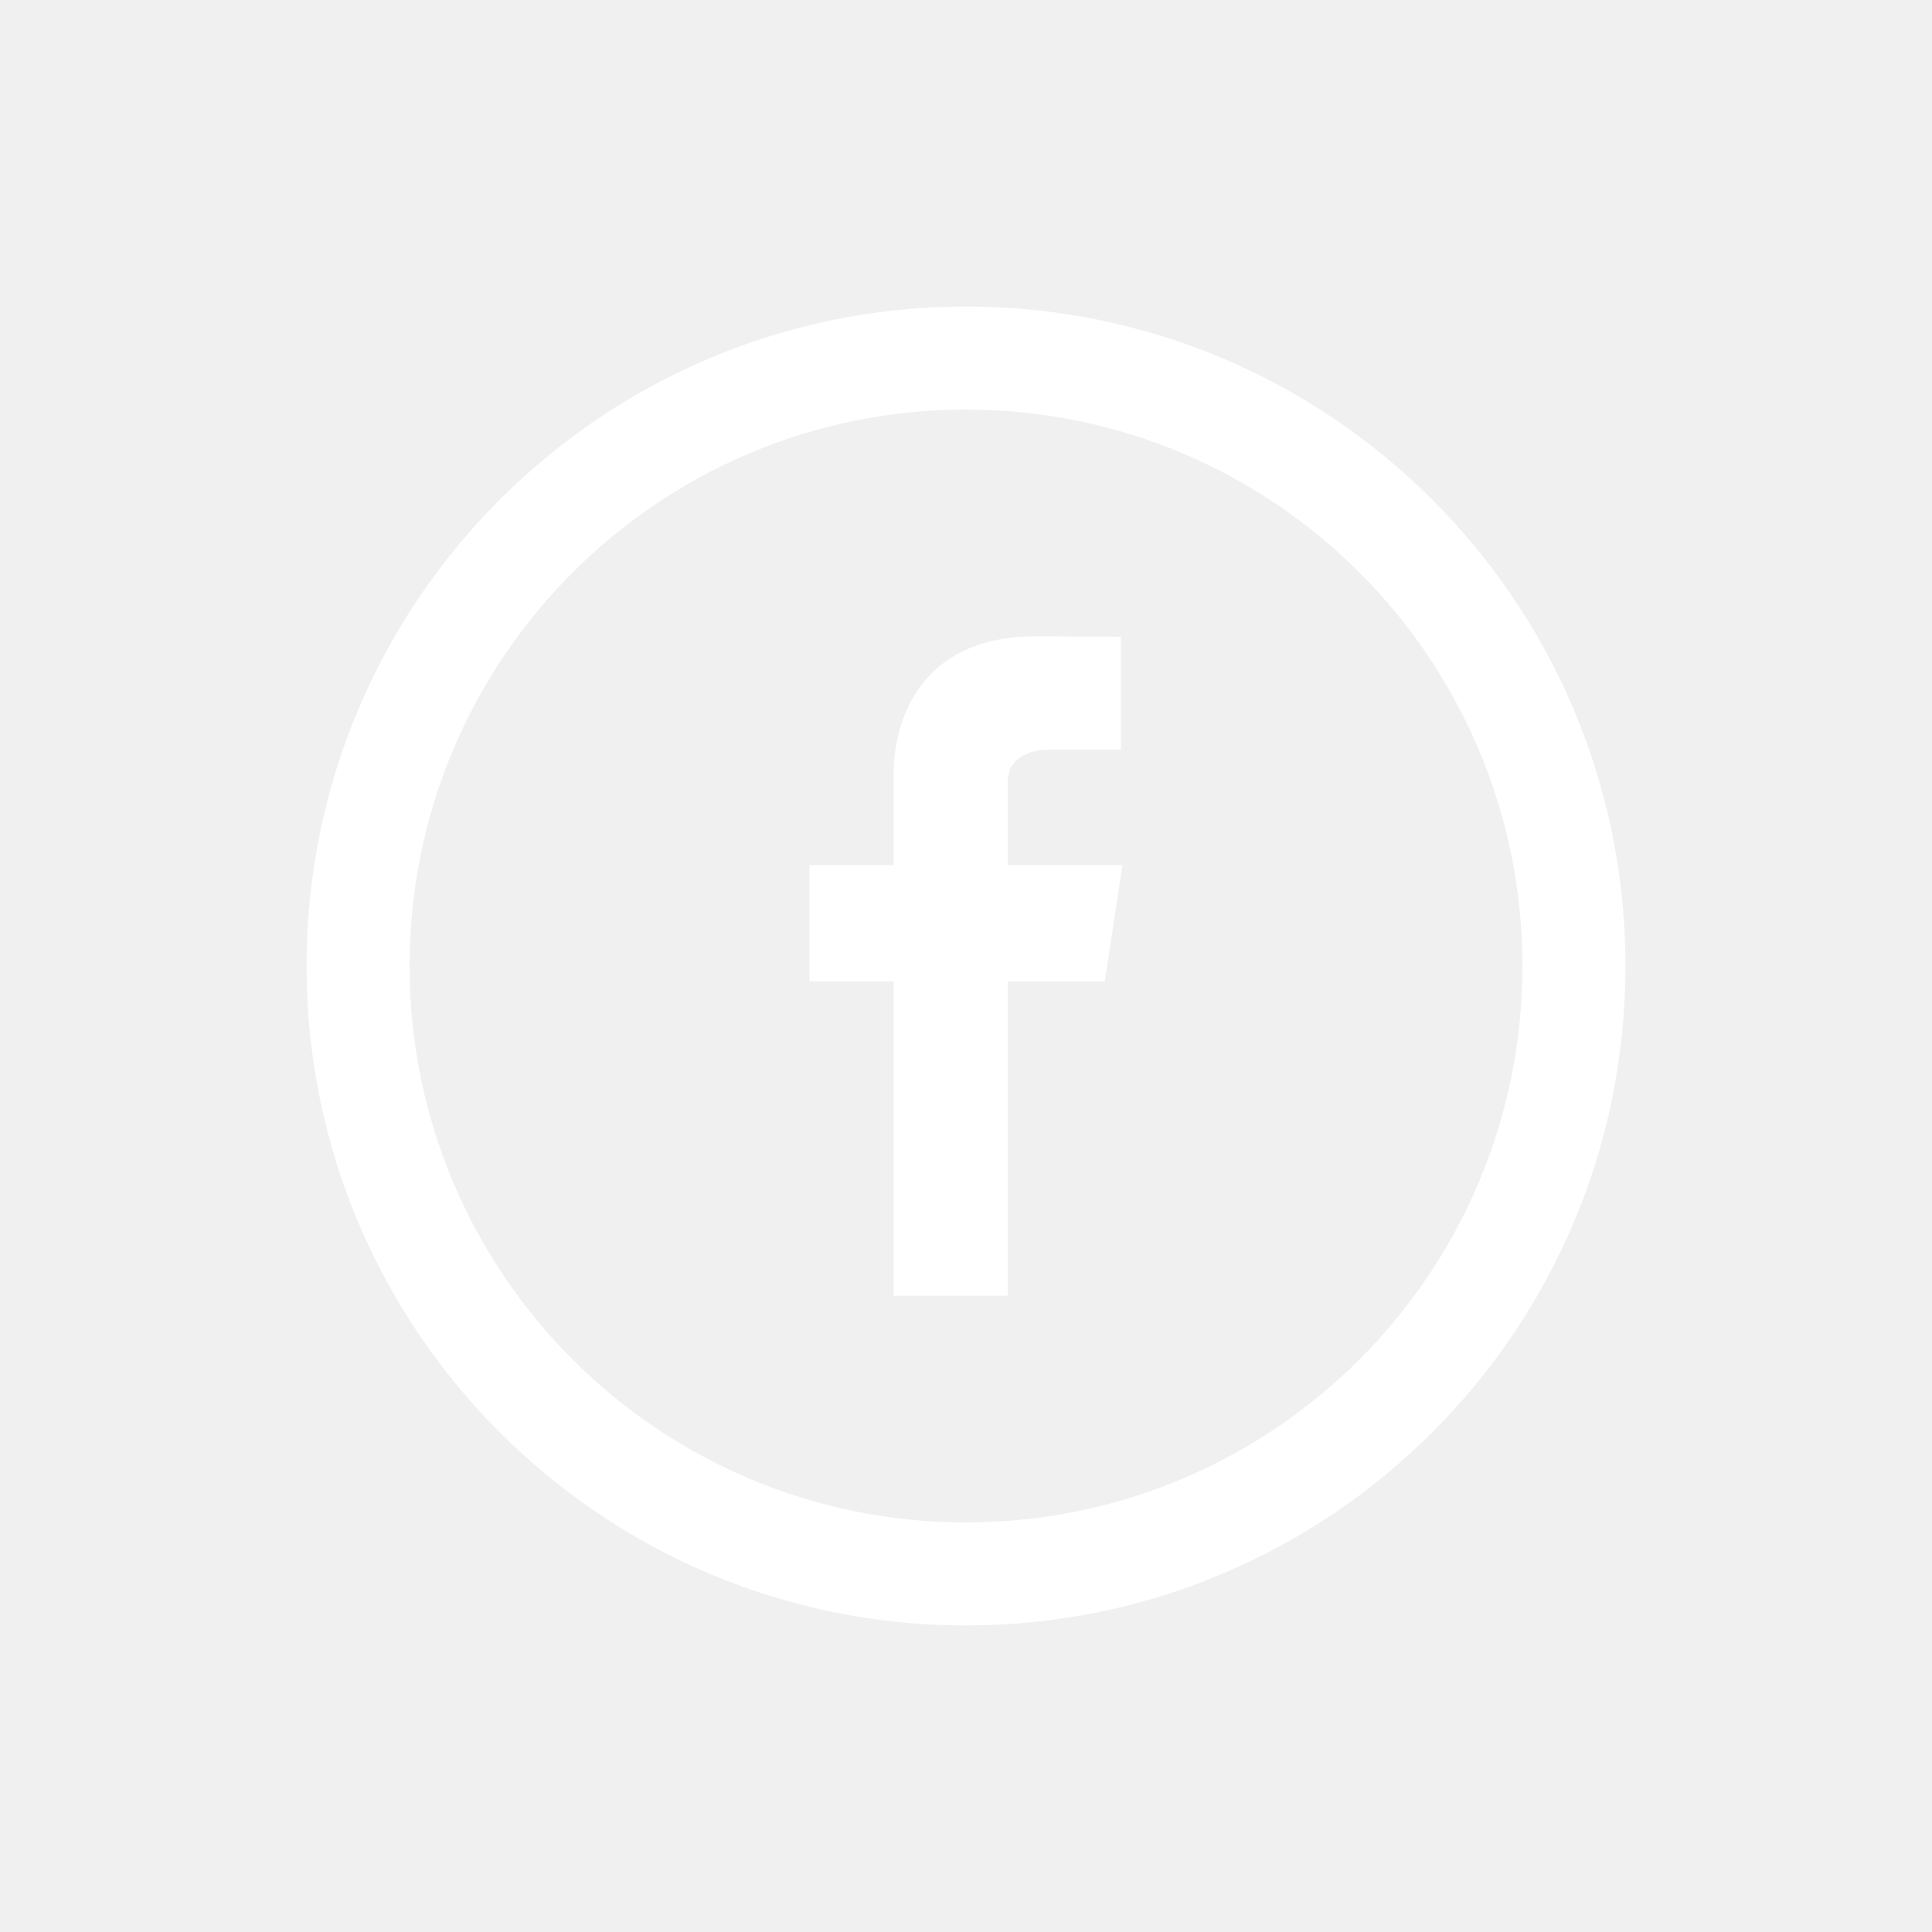
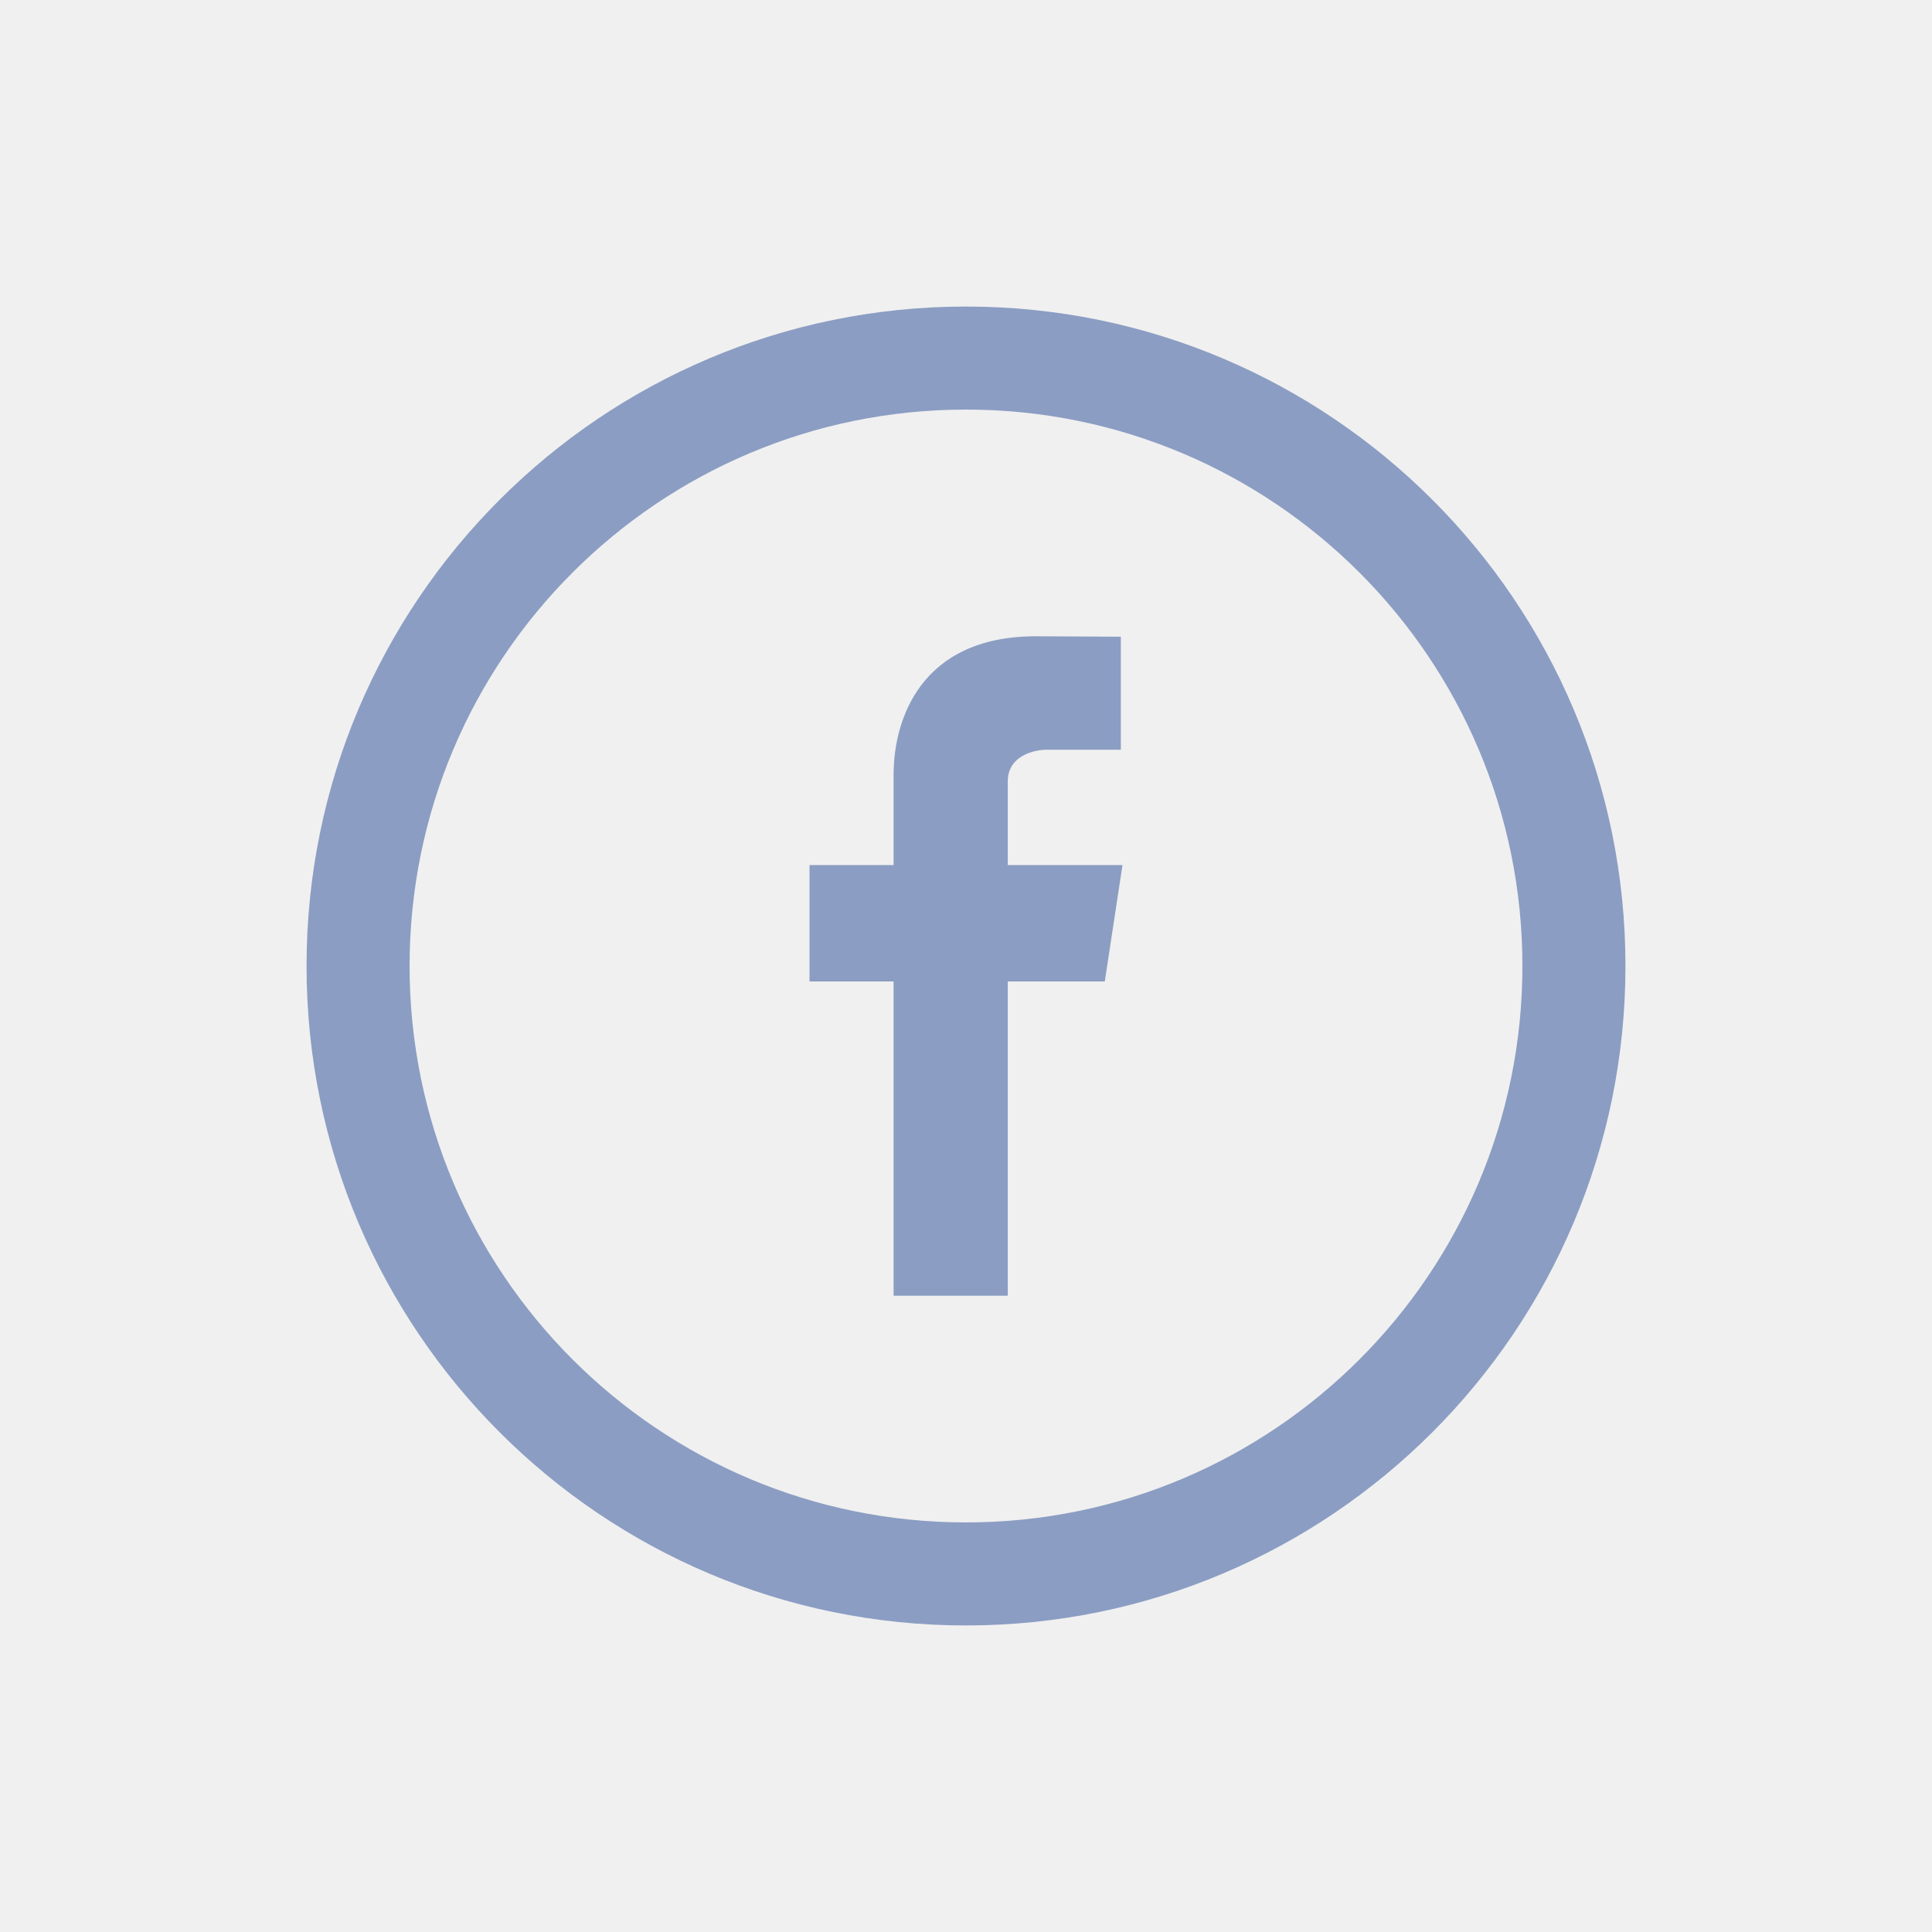
- <svg xmlns="http://www.w3.org/2000/svg" version="1.1" id="Layer_1" x="0px" y="0px" width="750px" height="750px" viewBox="-119 -119 750 750" enable-background="new -119 -119 750 750" xml:space="preserve">
-   <path fill="#FFFFFF" d="M256,0C114.609,0,0,114.609,0,256c0,141.391,114.608,256,256,256c141.391,0,256-114.609,256-256  C512,114.609,397.391,0,256,0z M256,472c-119.297,0-216-96.703-216-216S136.703,40,256,40s216,96.703,216,216S375.297,472,256,472z" />
-   <path fill="#FFFFFF" d="M316.75,216.812h-44.531v-32.5c0-9.969,10.312-12.281,15.125-12.281c4.781,0,28.766,0,28.766,0v-43.859  L283.141,128c-44.984,0-55.25,32.703-55.25,53.672v35.141H195.25V262h32.641c0,58.016,0,122,0,122h44.328c0,0,0-64.641,0-122h37.656  L316.75,216.812z" />
+ <svg xmlns="http://www.w3.org/2000/svg" version="1.1" id="Layer_1" x="0px" y="0px" width="750px" height="750px" viewBox="0 0 750 750" enable-background="new 0 0 750 750" xml:space="preserve">
+   <path fill="#8B9DC3" d="M375,119c-141.392,0-256,114.609-256,256c0,141.391,114.607,256,256,256c141.391,0,256-114.609,256-256  C631,233.609,516.391,119,375,119z M375,591c-119.297,0-216-96.703-216-216s96.703-216,216-216s216,96.703,216,216  S494.297,591,375,591z" />
+   <path fill="#8B9DC3" d="M435.75,335.812h-44.531v-32.5c0-9.969,10.312-12.281,15.125-12.281c4.781,0,28.766,0,28.766,0v-43.859  L402.141,247c-44.984,0-55.25,32.703-55.25,53.672v35.141H314.25V381h32.641c0,58.016,0,122,0,122h44.328c0,0,0-64.641,0-122h37.656  L435.75,335.812z" />
</svg>
